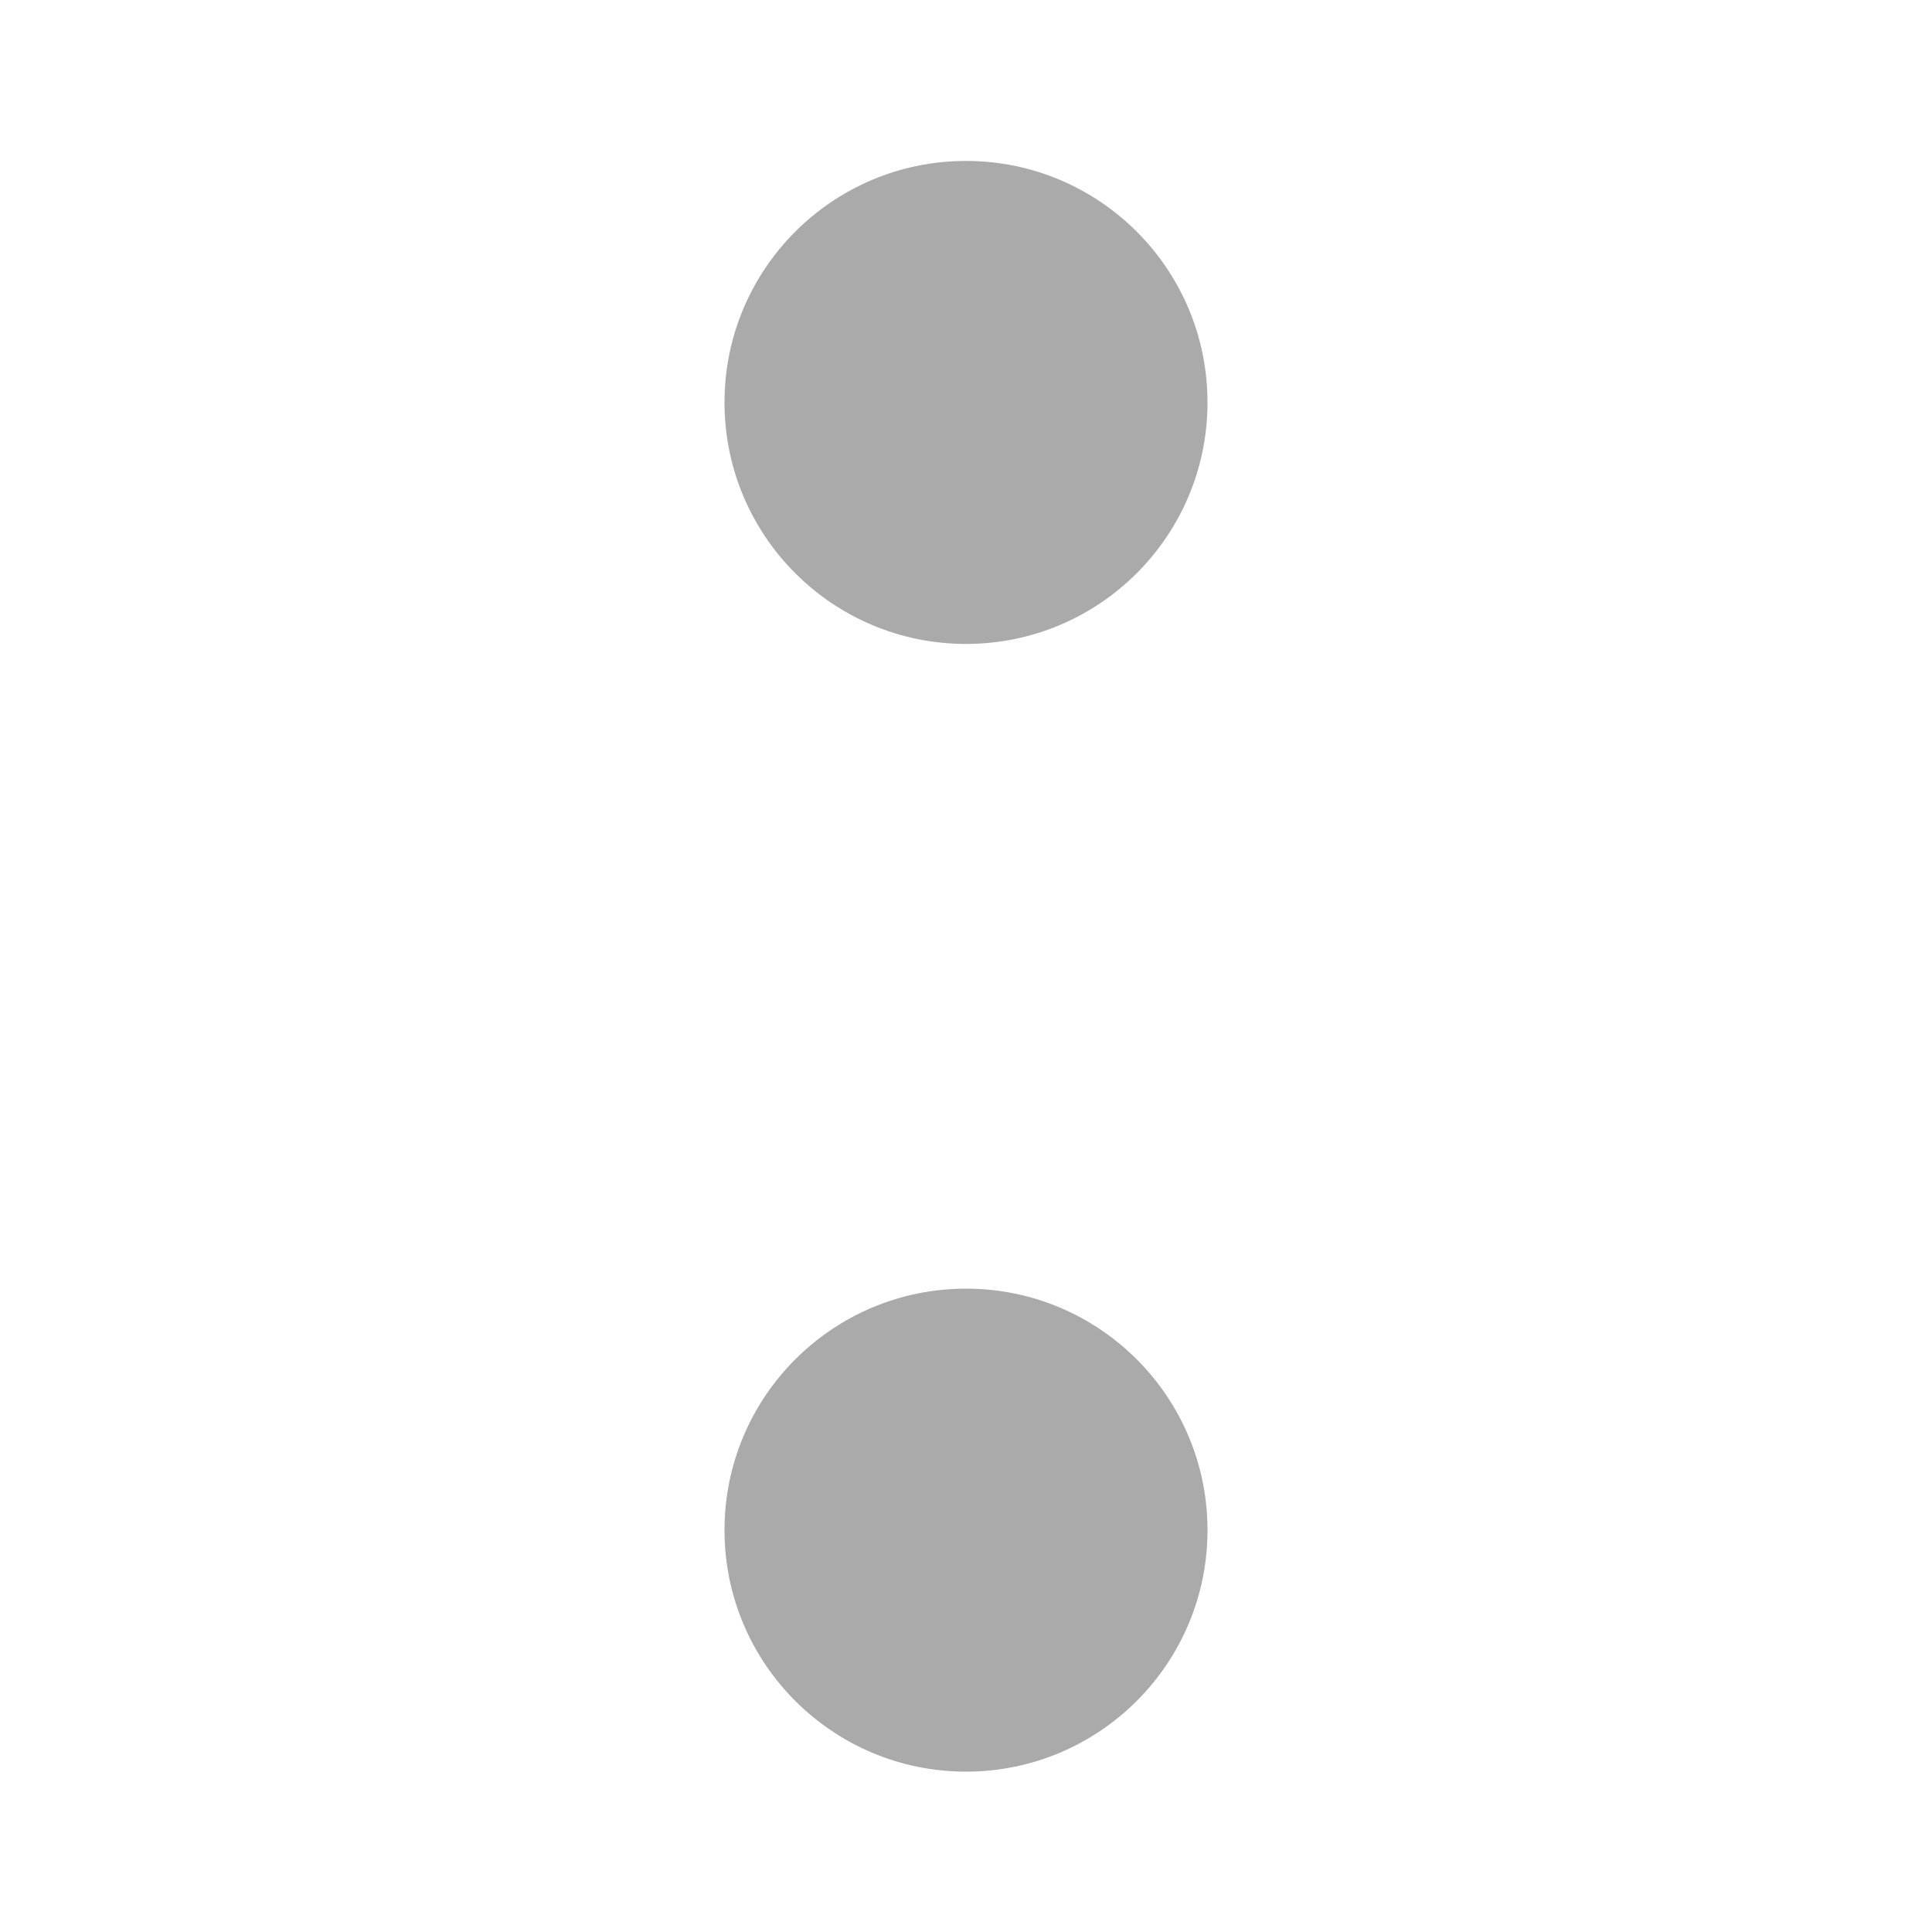
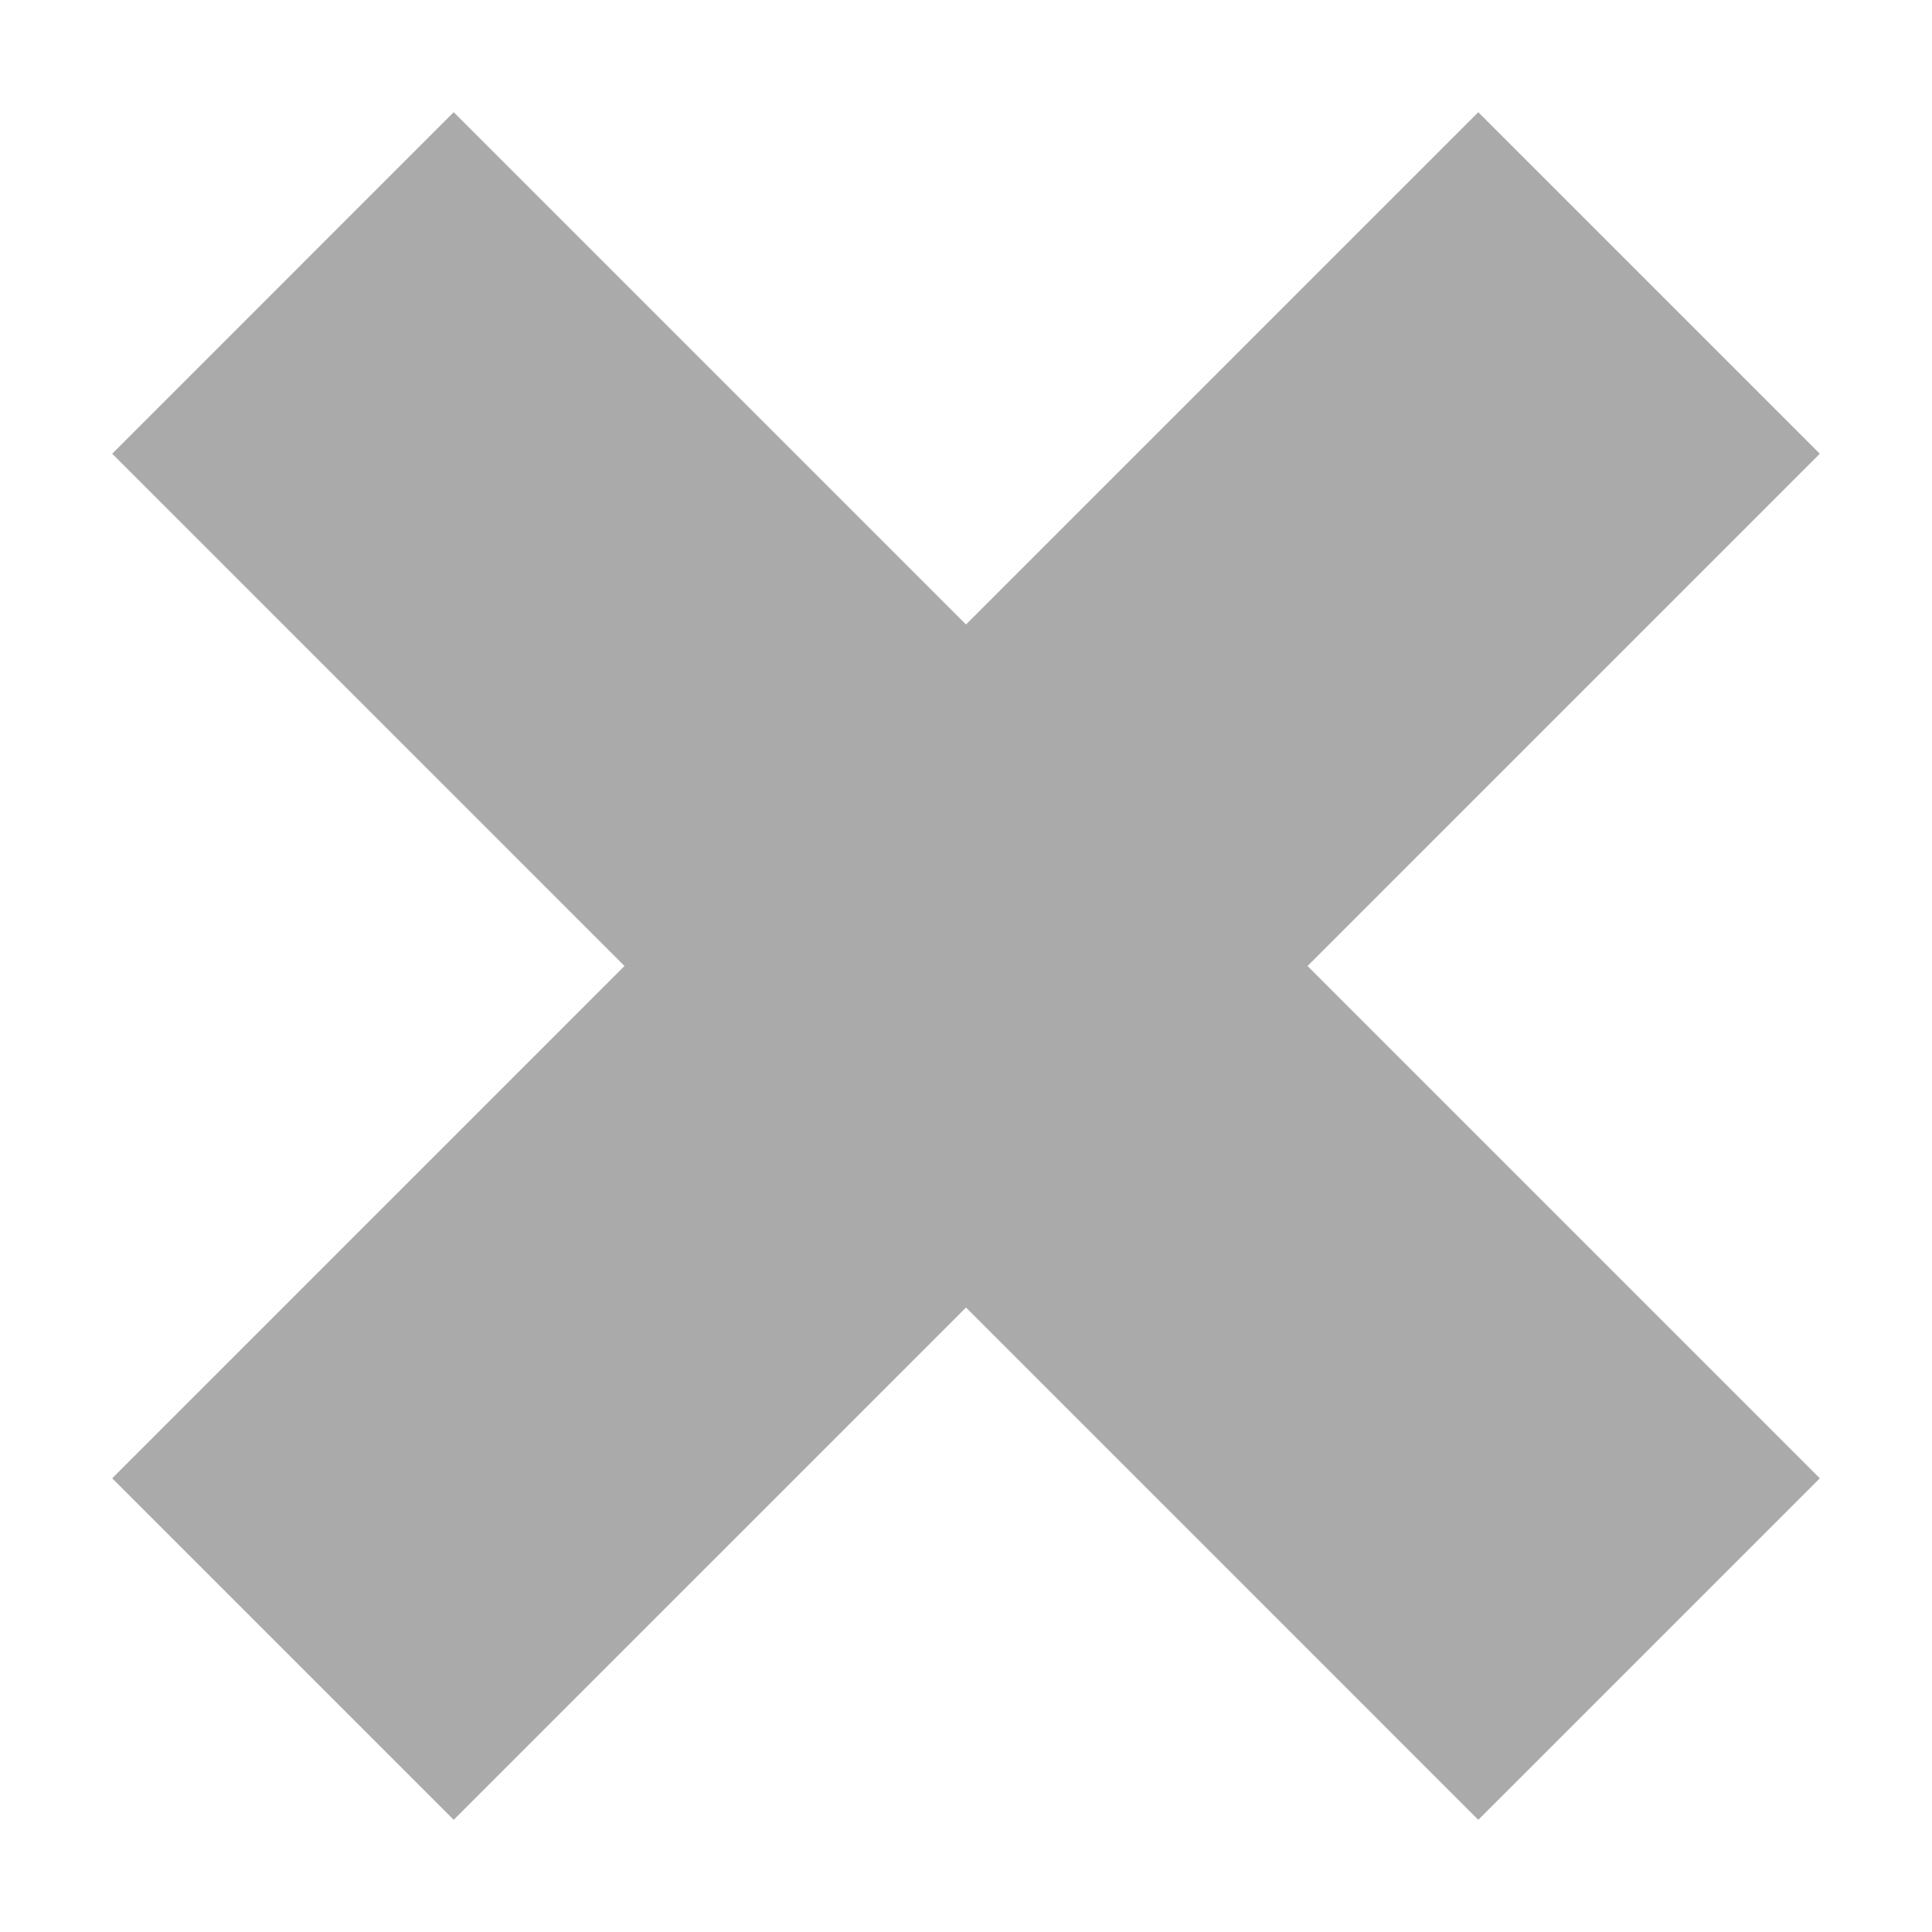
<svg xmlns="http://www.w3.org/2000/svg" version="1.1" id="layer1" x="0px" y="0px" viewBox="0 0 200 200" enable-background="new 0 0 200 200" xml:space="preserve">
  <g>
    <rect class="color1" fill="#AAAAAA" width="200" height="200" />
-     <path class="color0" fill="#FFFFFF" d="M0,0v200h200V0H0z M100,183.4c-13.807,0-25-11.193-25-25c0-13.808,11.193-25,25-25  c13.807,0,25,11.192,25,25C125,172.207,113.807,183.4,100,183.4z M100,66.66c-13.807,0-25-11.193-25-25s11.193-25,25-25  c13.807,0,25,11.193,25,25S113.807,66.66,100,66.66z" />
+     <path class="color0" fill="#FFFFFF" d="M0,0v200h200V0H0z M153.032,188.387L100,135.354l-53.033,53.033l-35.353-35.354L64.646,100  L11.614,46.968l35.353-35.354L100,64.647l53.031-53.031l35.354,35.353L135.354,100l53.033,53.033L153.032,188.387z" />
  </g>
</svg>
